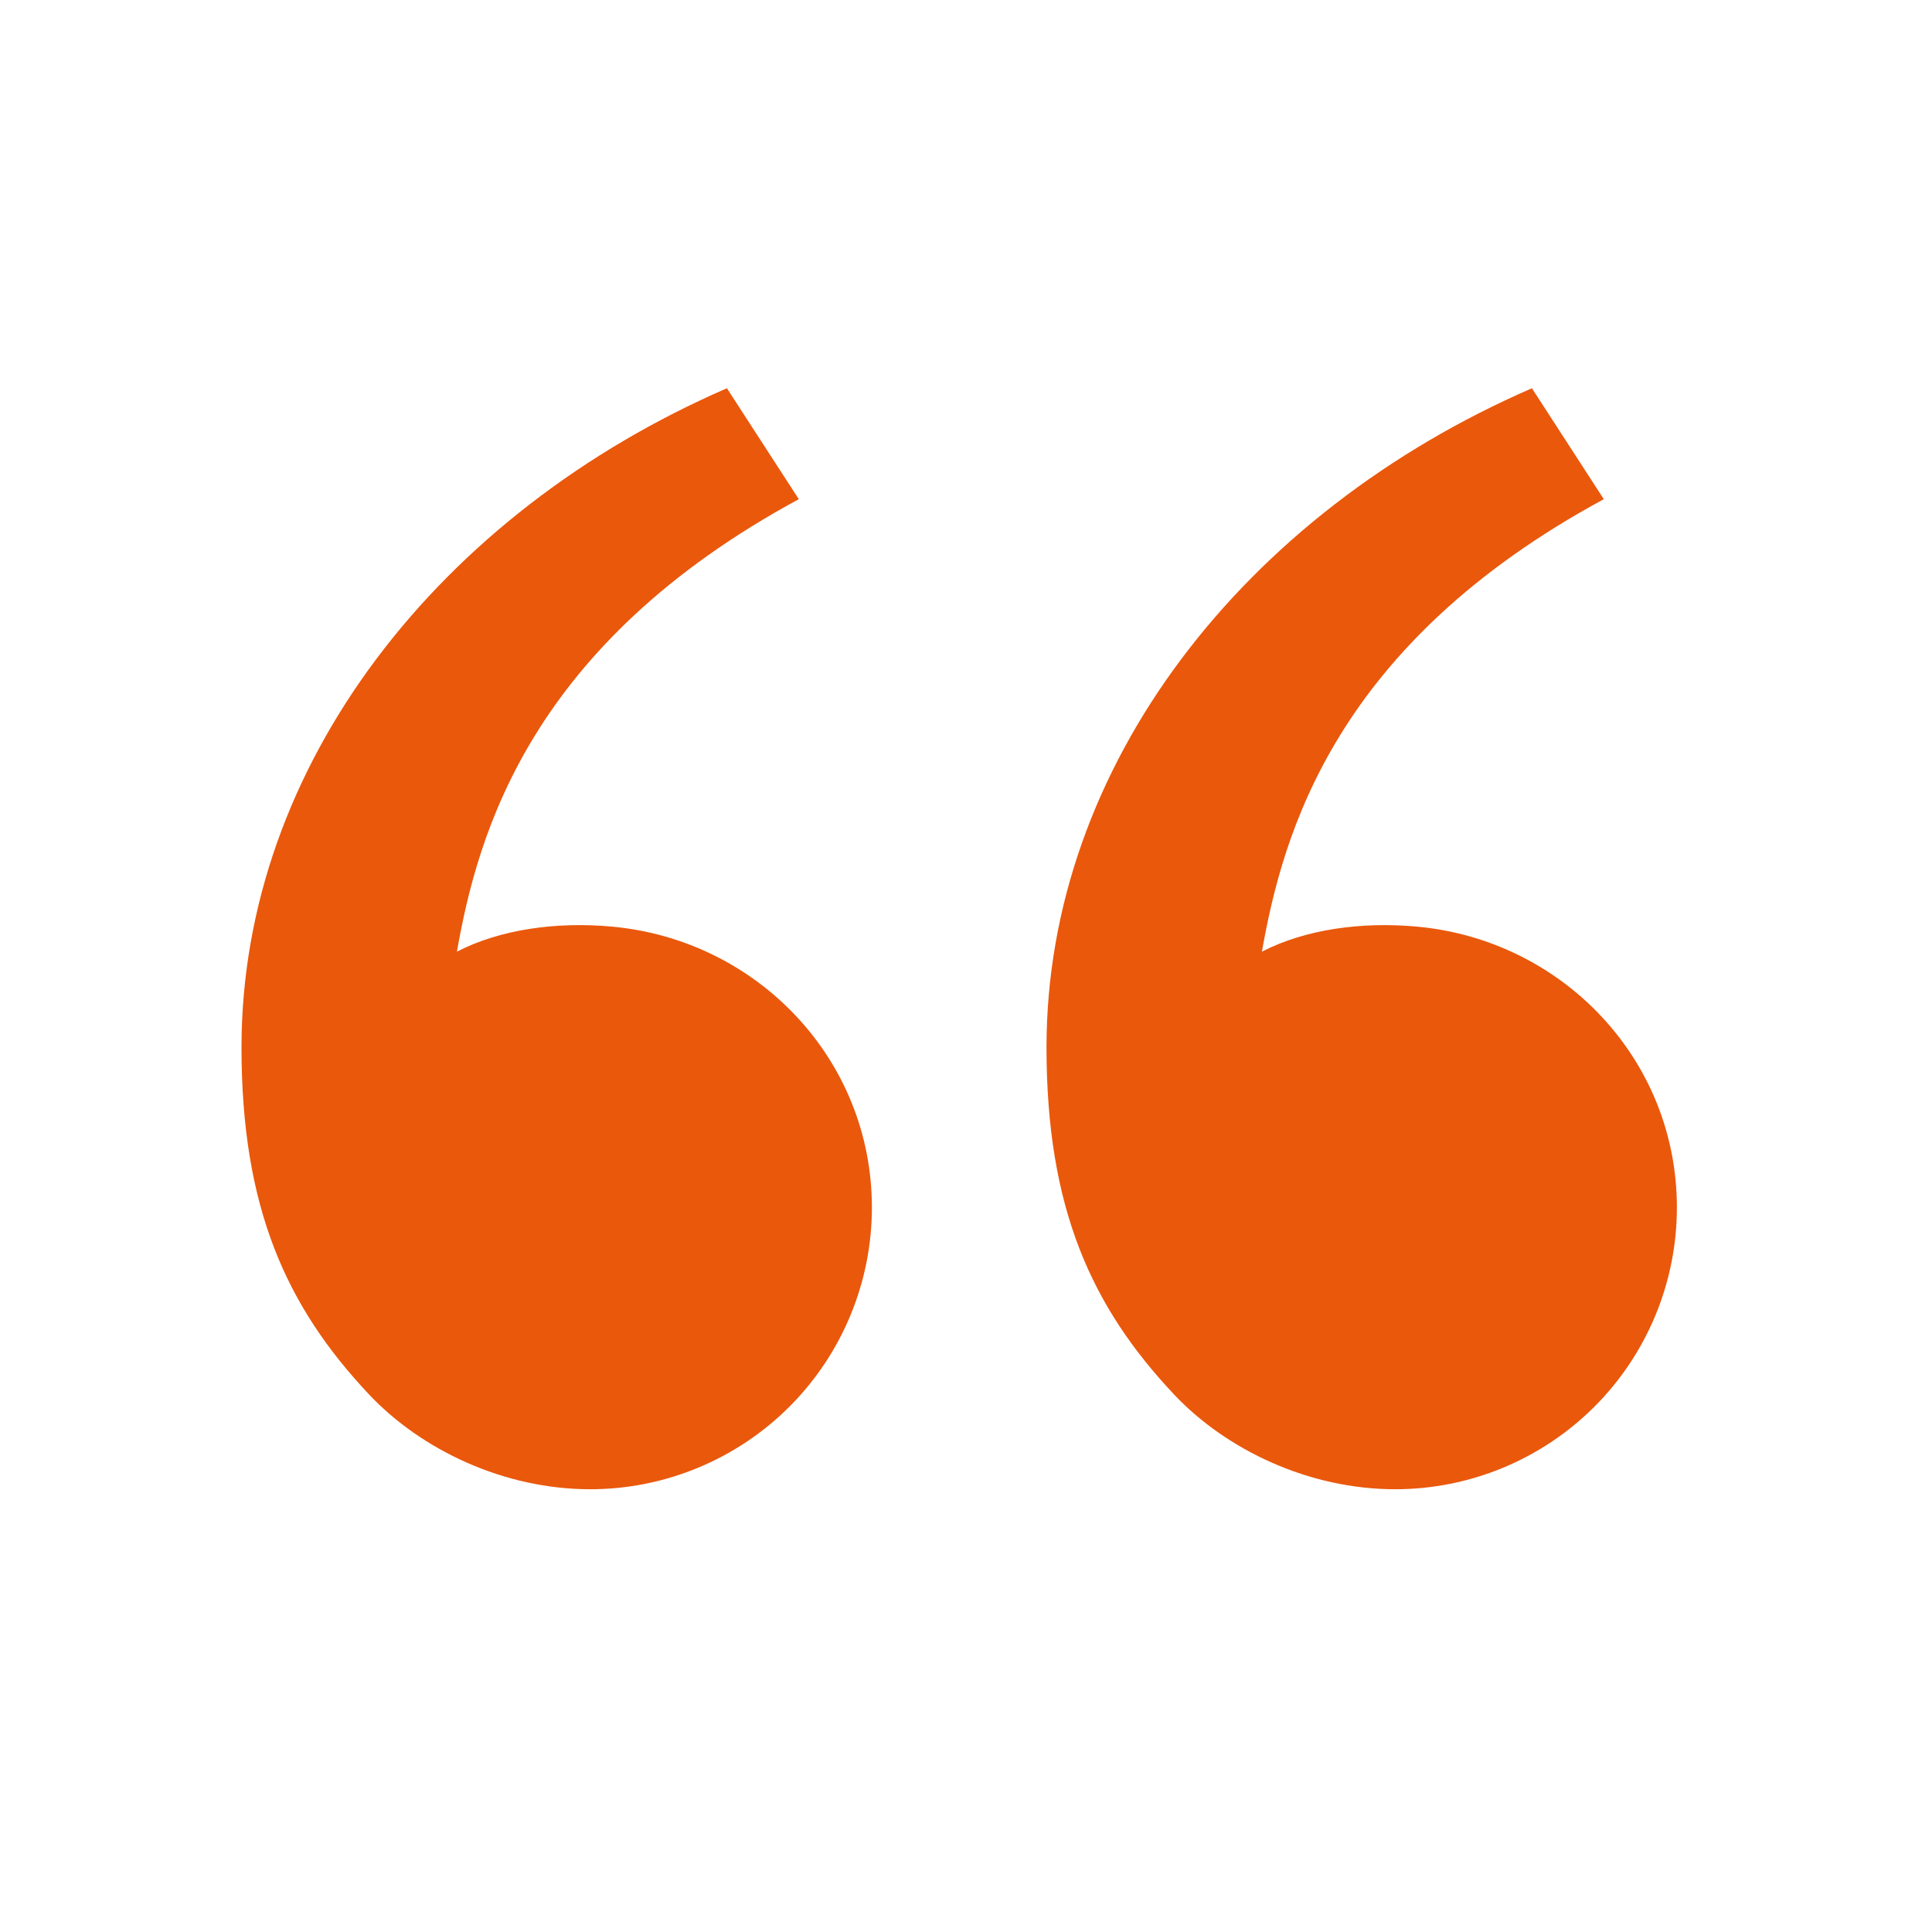
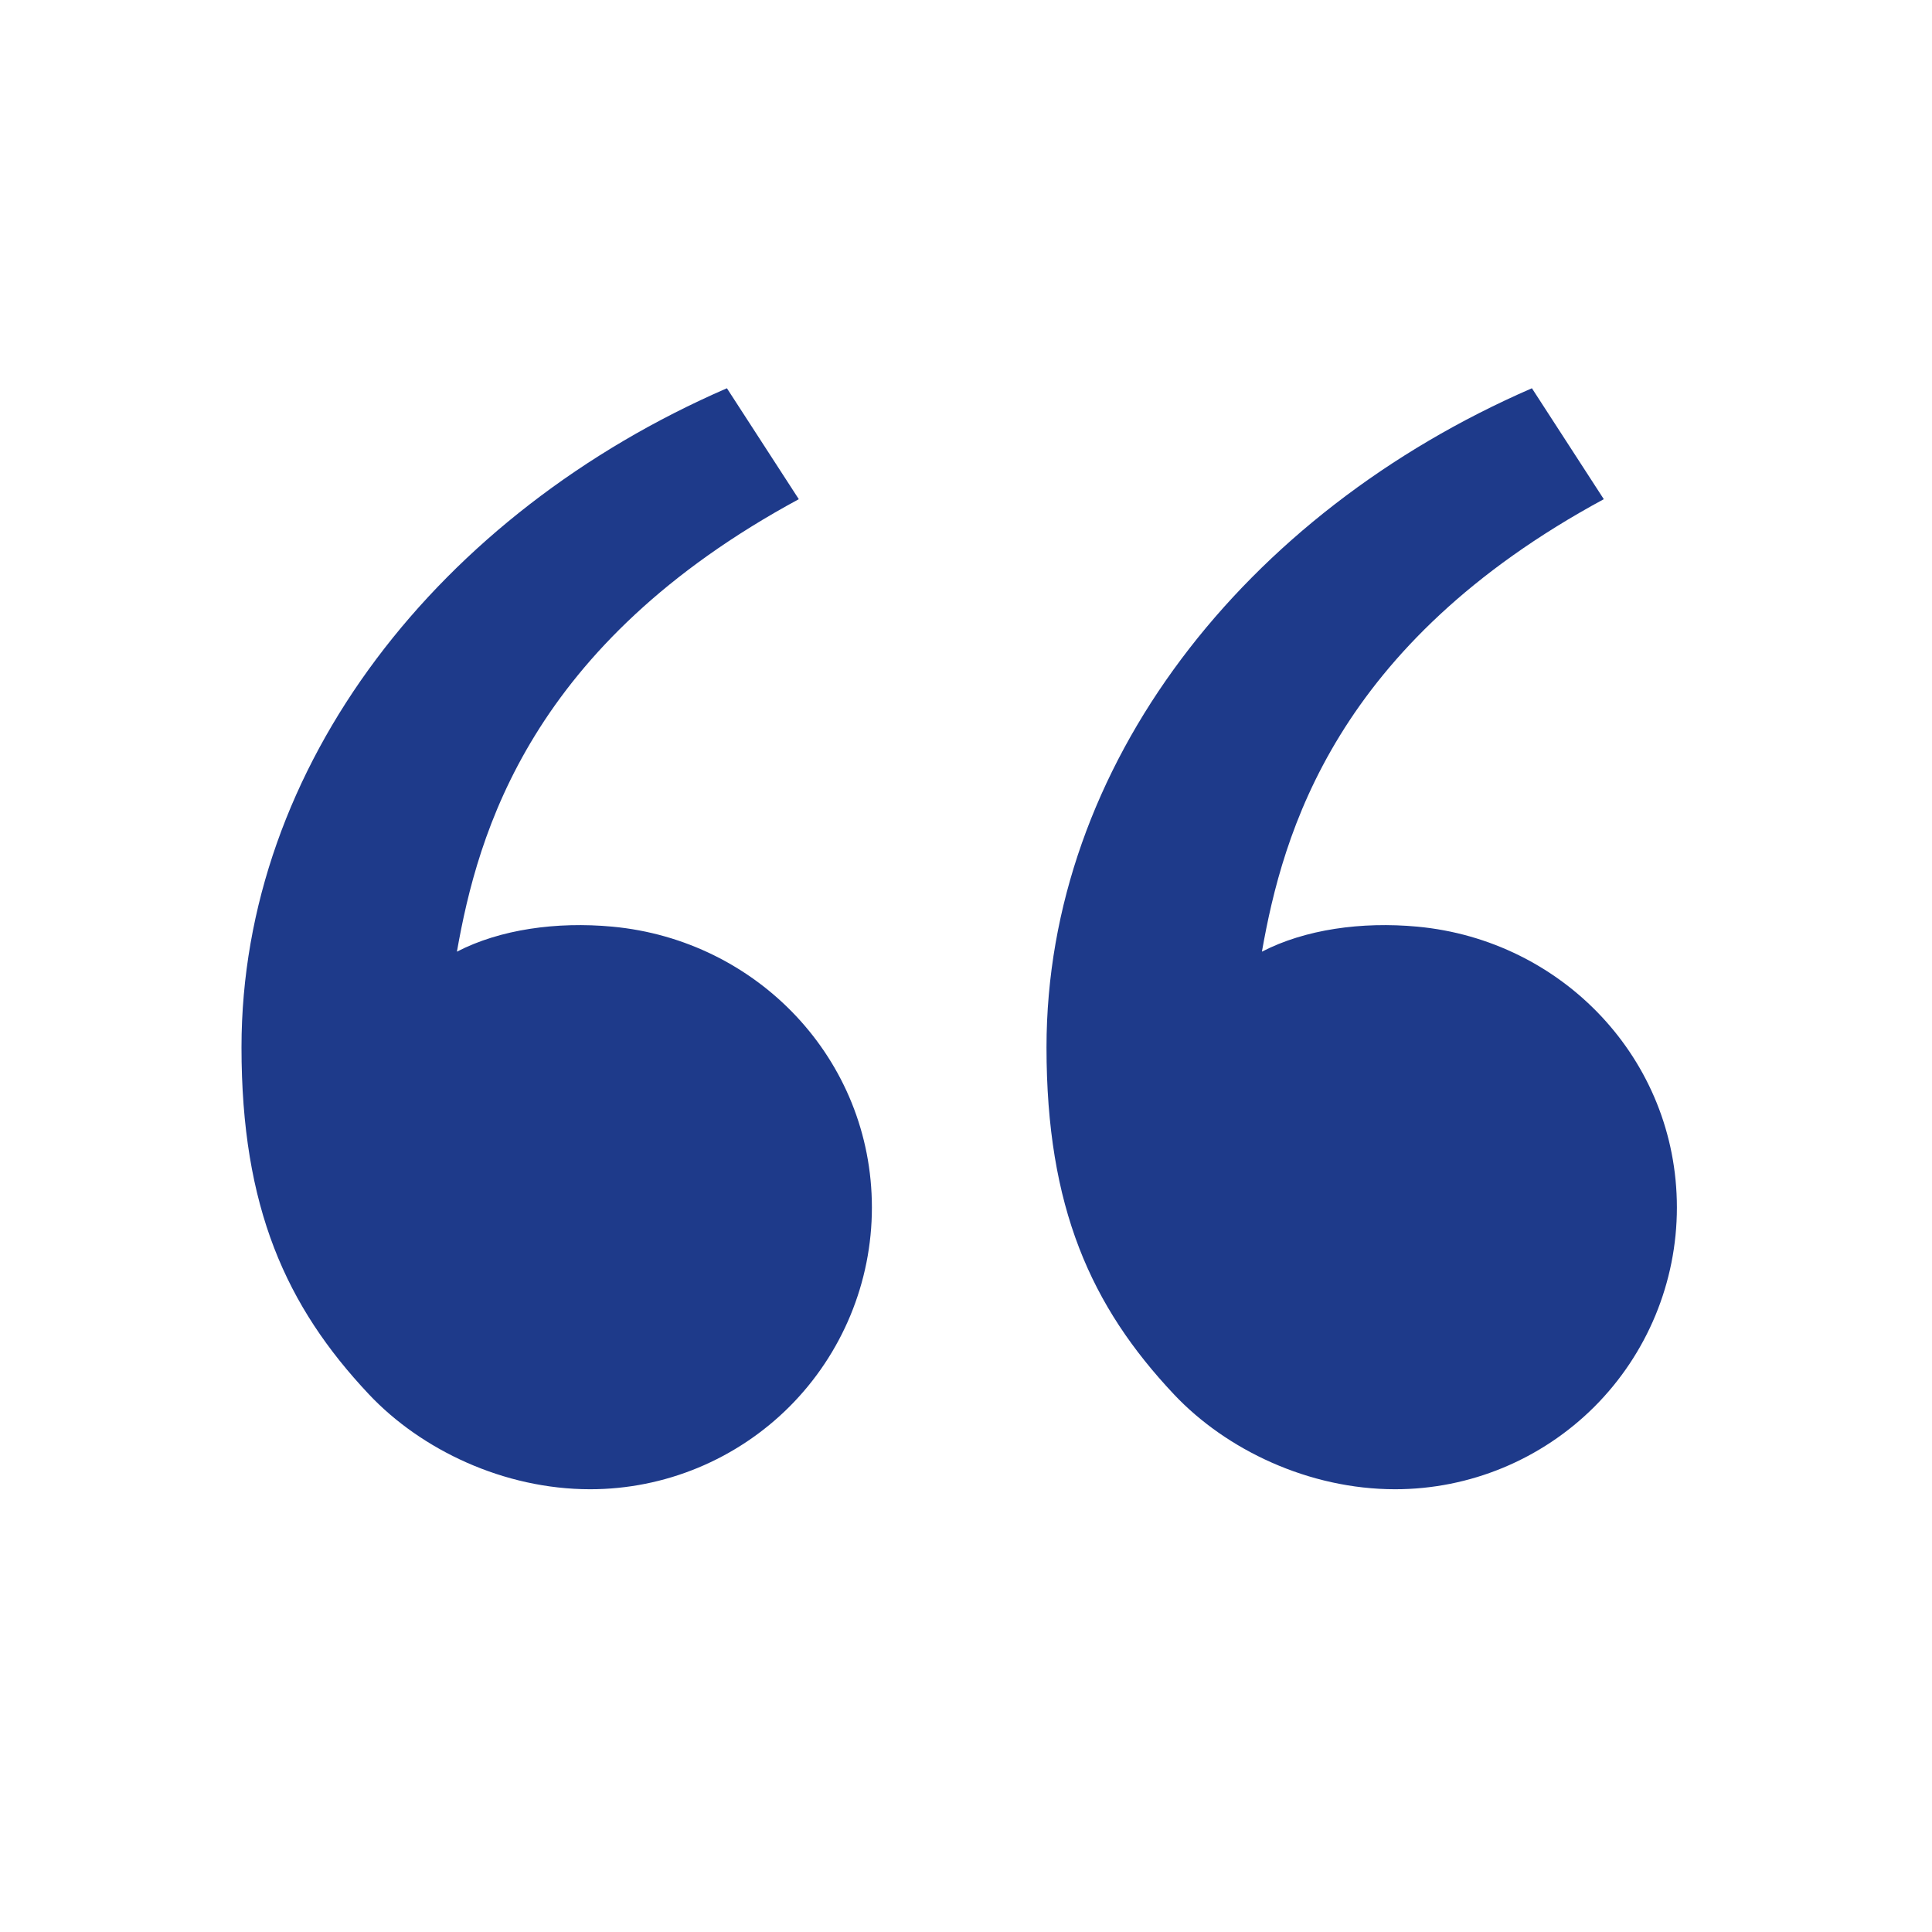
<svg xmlns="http://www.w3.org/2000/svg" preserveAspectRatio="none" overflow="visible" style="display: block;" width="24" height="24" viewBox="0 0 24 24" fill="none">
  <g id="double-quotes-l">
-     <path id="Vector" d="M4.583 17.321C3.553 16.227 3 15 3 13.011C3 9.511 5.457 6.374 9.03 4.823L9.923 6.201C6.588 8.005 5.936 10.346 5.676 11.822C6.213 11.544 6.916 11.447 7.605 11.511C9.409 11.678 10.831 13.159 10.831 15C10.831 15.928 10.462 16.819 9.806 17.475C9.149 18.131 8.259 18.5 7.331 18.5C6.258 18.5 5.232 18.01 4.583 17.321V17.321ZM14.583 17.321C13.553 16.227 13 15 13 13.011C13 9.511 15.457 6.374 19.03 4.823L19.923 6.201C16.588 8.005 15.936 10.346 15.676 11.822C16.213 11.544 16.916 11.447 17.605 11.511C19.409 11.678 20.831 13.159 20.831 15C20.831 15.928 20.462 16.819 19.806 17.475C19.149 18.131 18.259 18.5 17.331 18.5C16.258 18.5 15.232 18.01 14.583 17.321V17.321Z" fill="#EA580C" />
+     <path id="Vector" d="M4.583 17.321C3.553 16.227 3 15 3 13.011C3 9.511 5.457 6.374 9.03 4.823L9.923 6.201C6.588 8.005 5.936 10.346 5.676 11.822C6.213 11.544 6.916 11.447 7.605 11.511C9.409 11.678 10.831 13.159 10.831 15C10.831 15.928 10.462 16.819 9.806 17.475C9.149 18.131 8.259 18.5 7.331 18.5C6.258 18.5 5.232 18.01 4.583 17.321V17.321ZM14.583 17.321C13.553 16.227 13 15 13 13.011C13 9.511 15.457 6.374 19.03 4.823L19.923 6.201C16.588 8.005 15.936 10.346 15.676 11.822C16.213 11.544 16.916 11.447 17.605 11.511C19.409 11.678 20.831 13.159 20.831 15C20.831 15.928 20.462 16.819 19.806 17.475C19.149 18.131 18.259 18.5 17.331 18.5C16.258 18.5 15.232 18.01 14.583 17.321V17.321Z" fill="#1E3A8A" />
  </g>
</svg>
